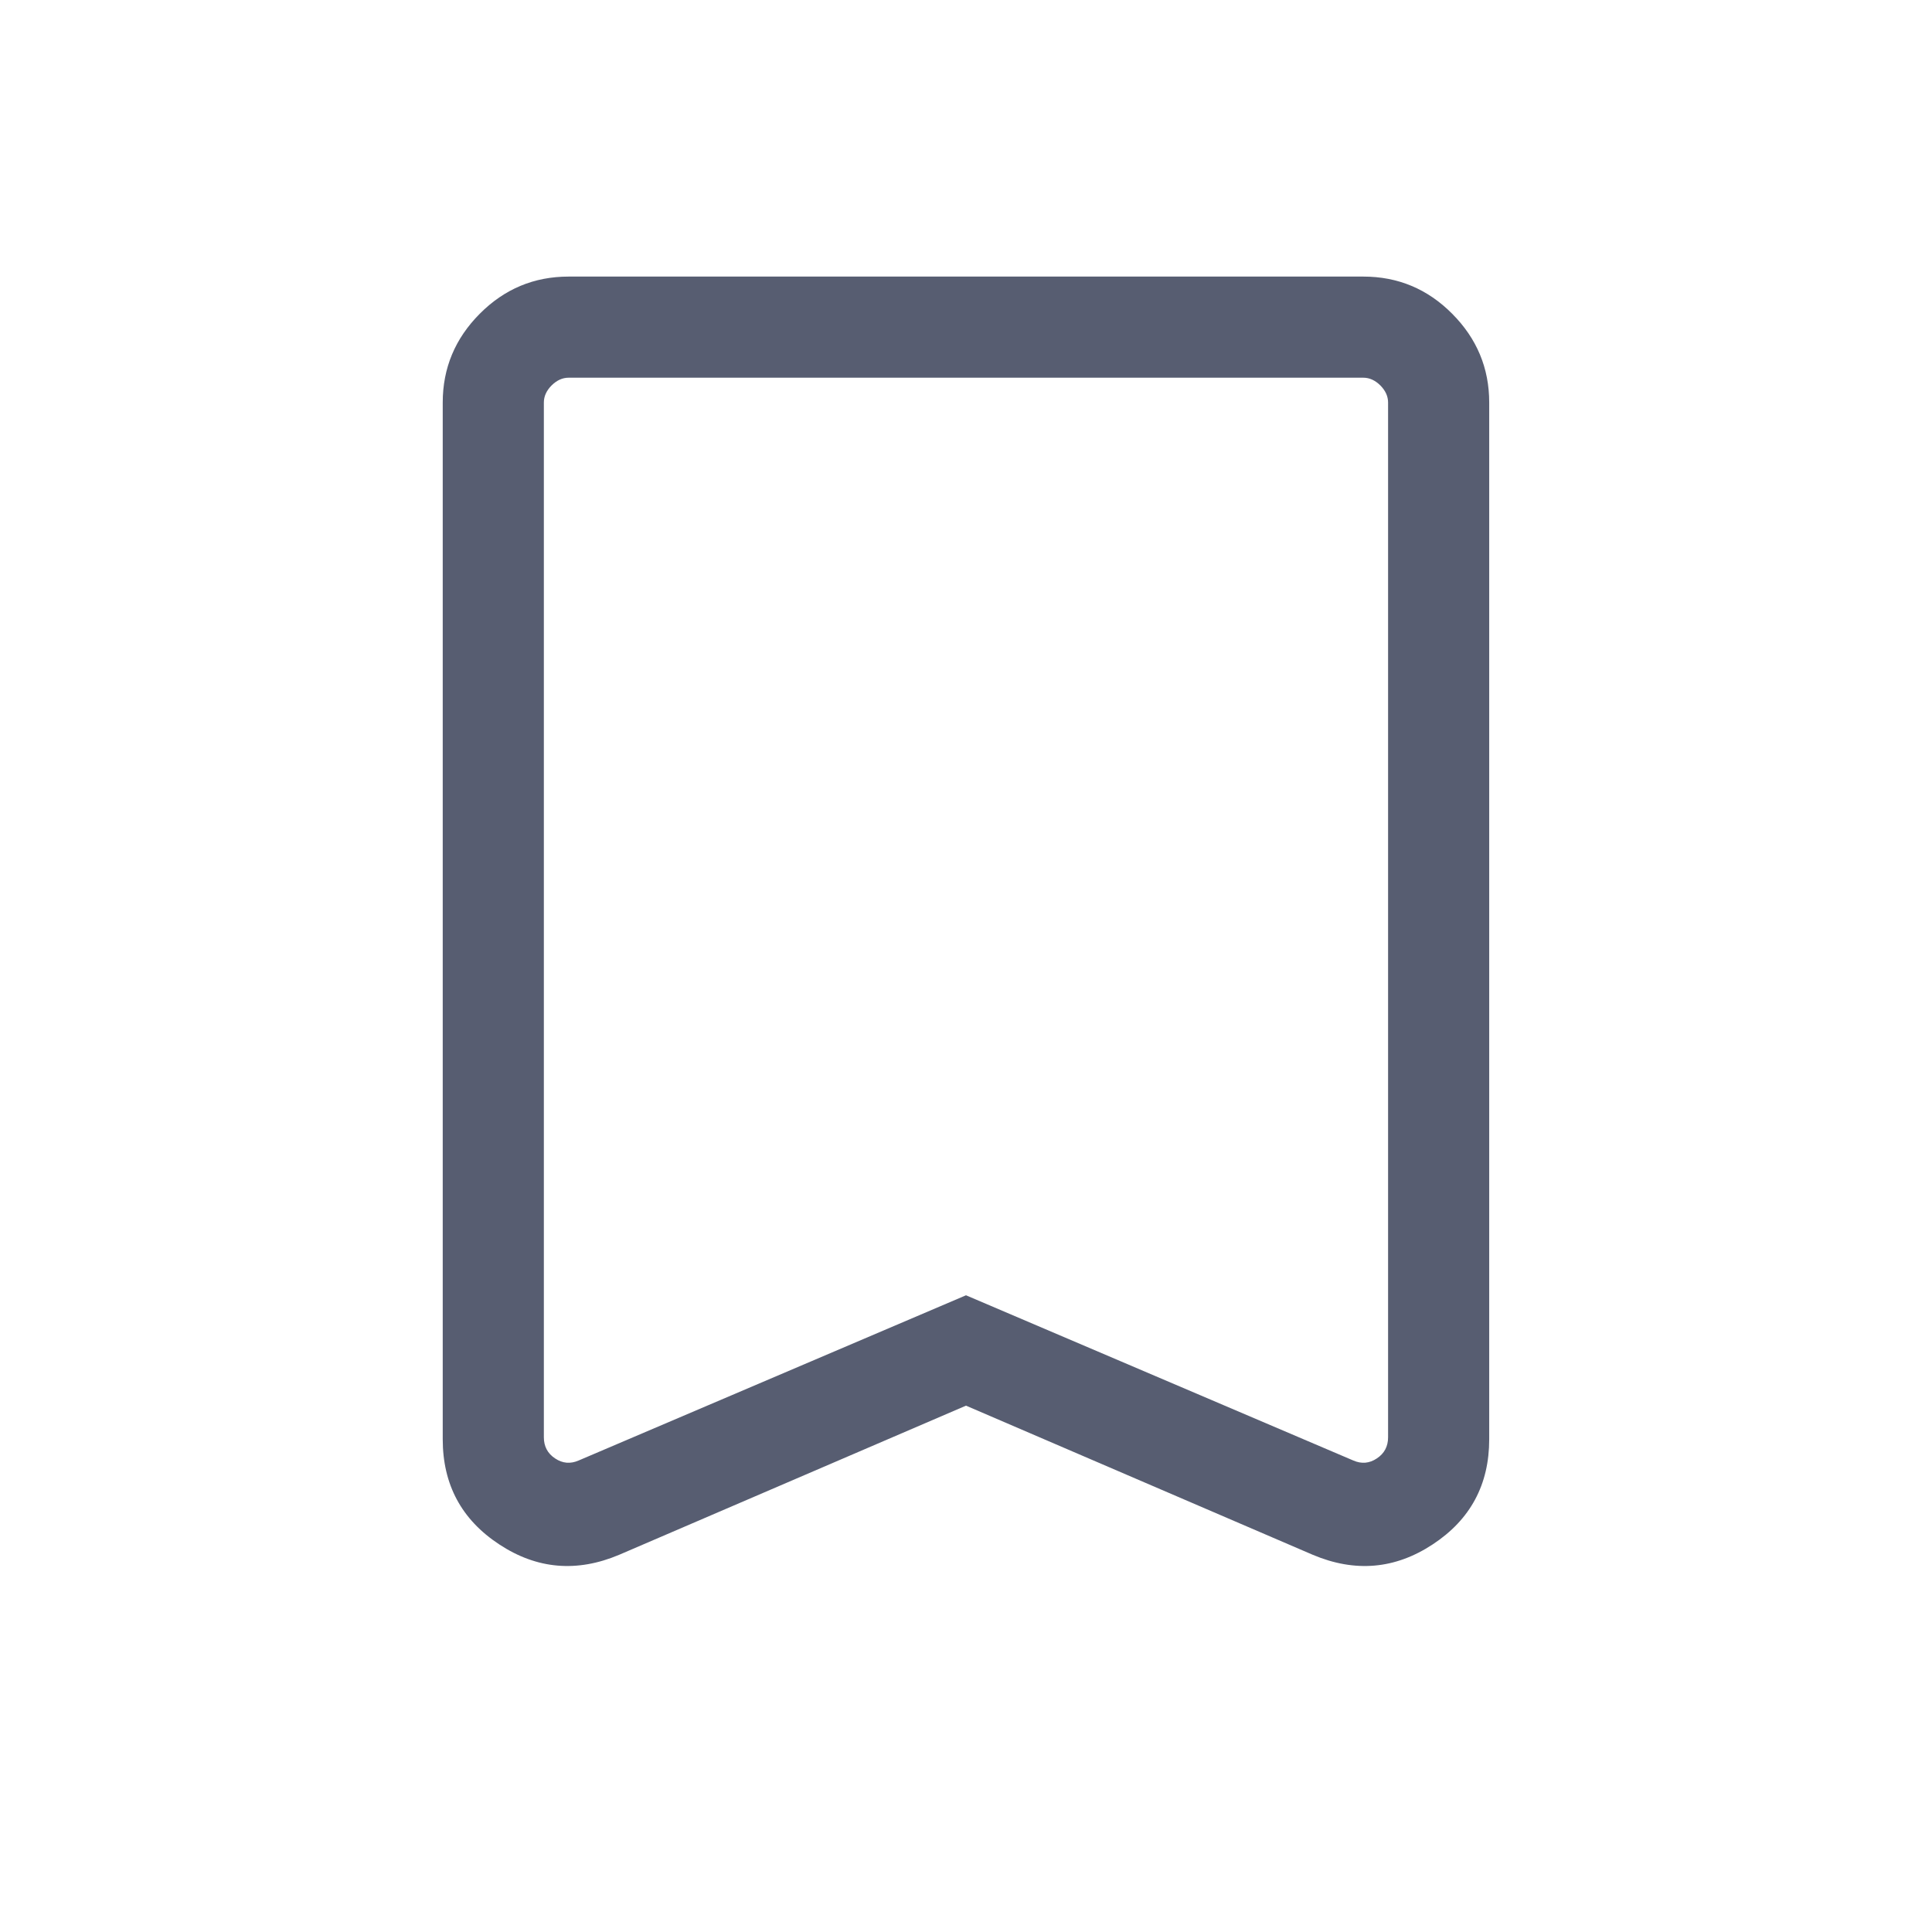
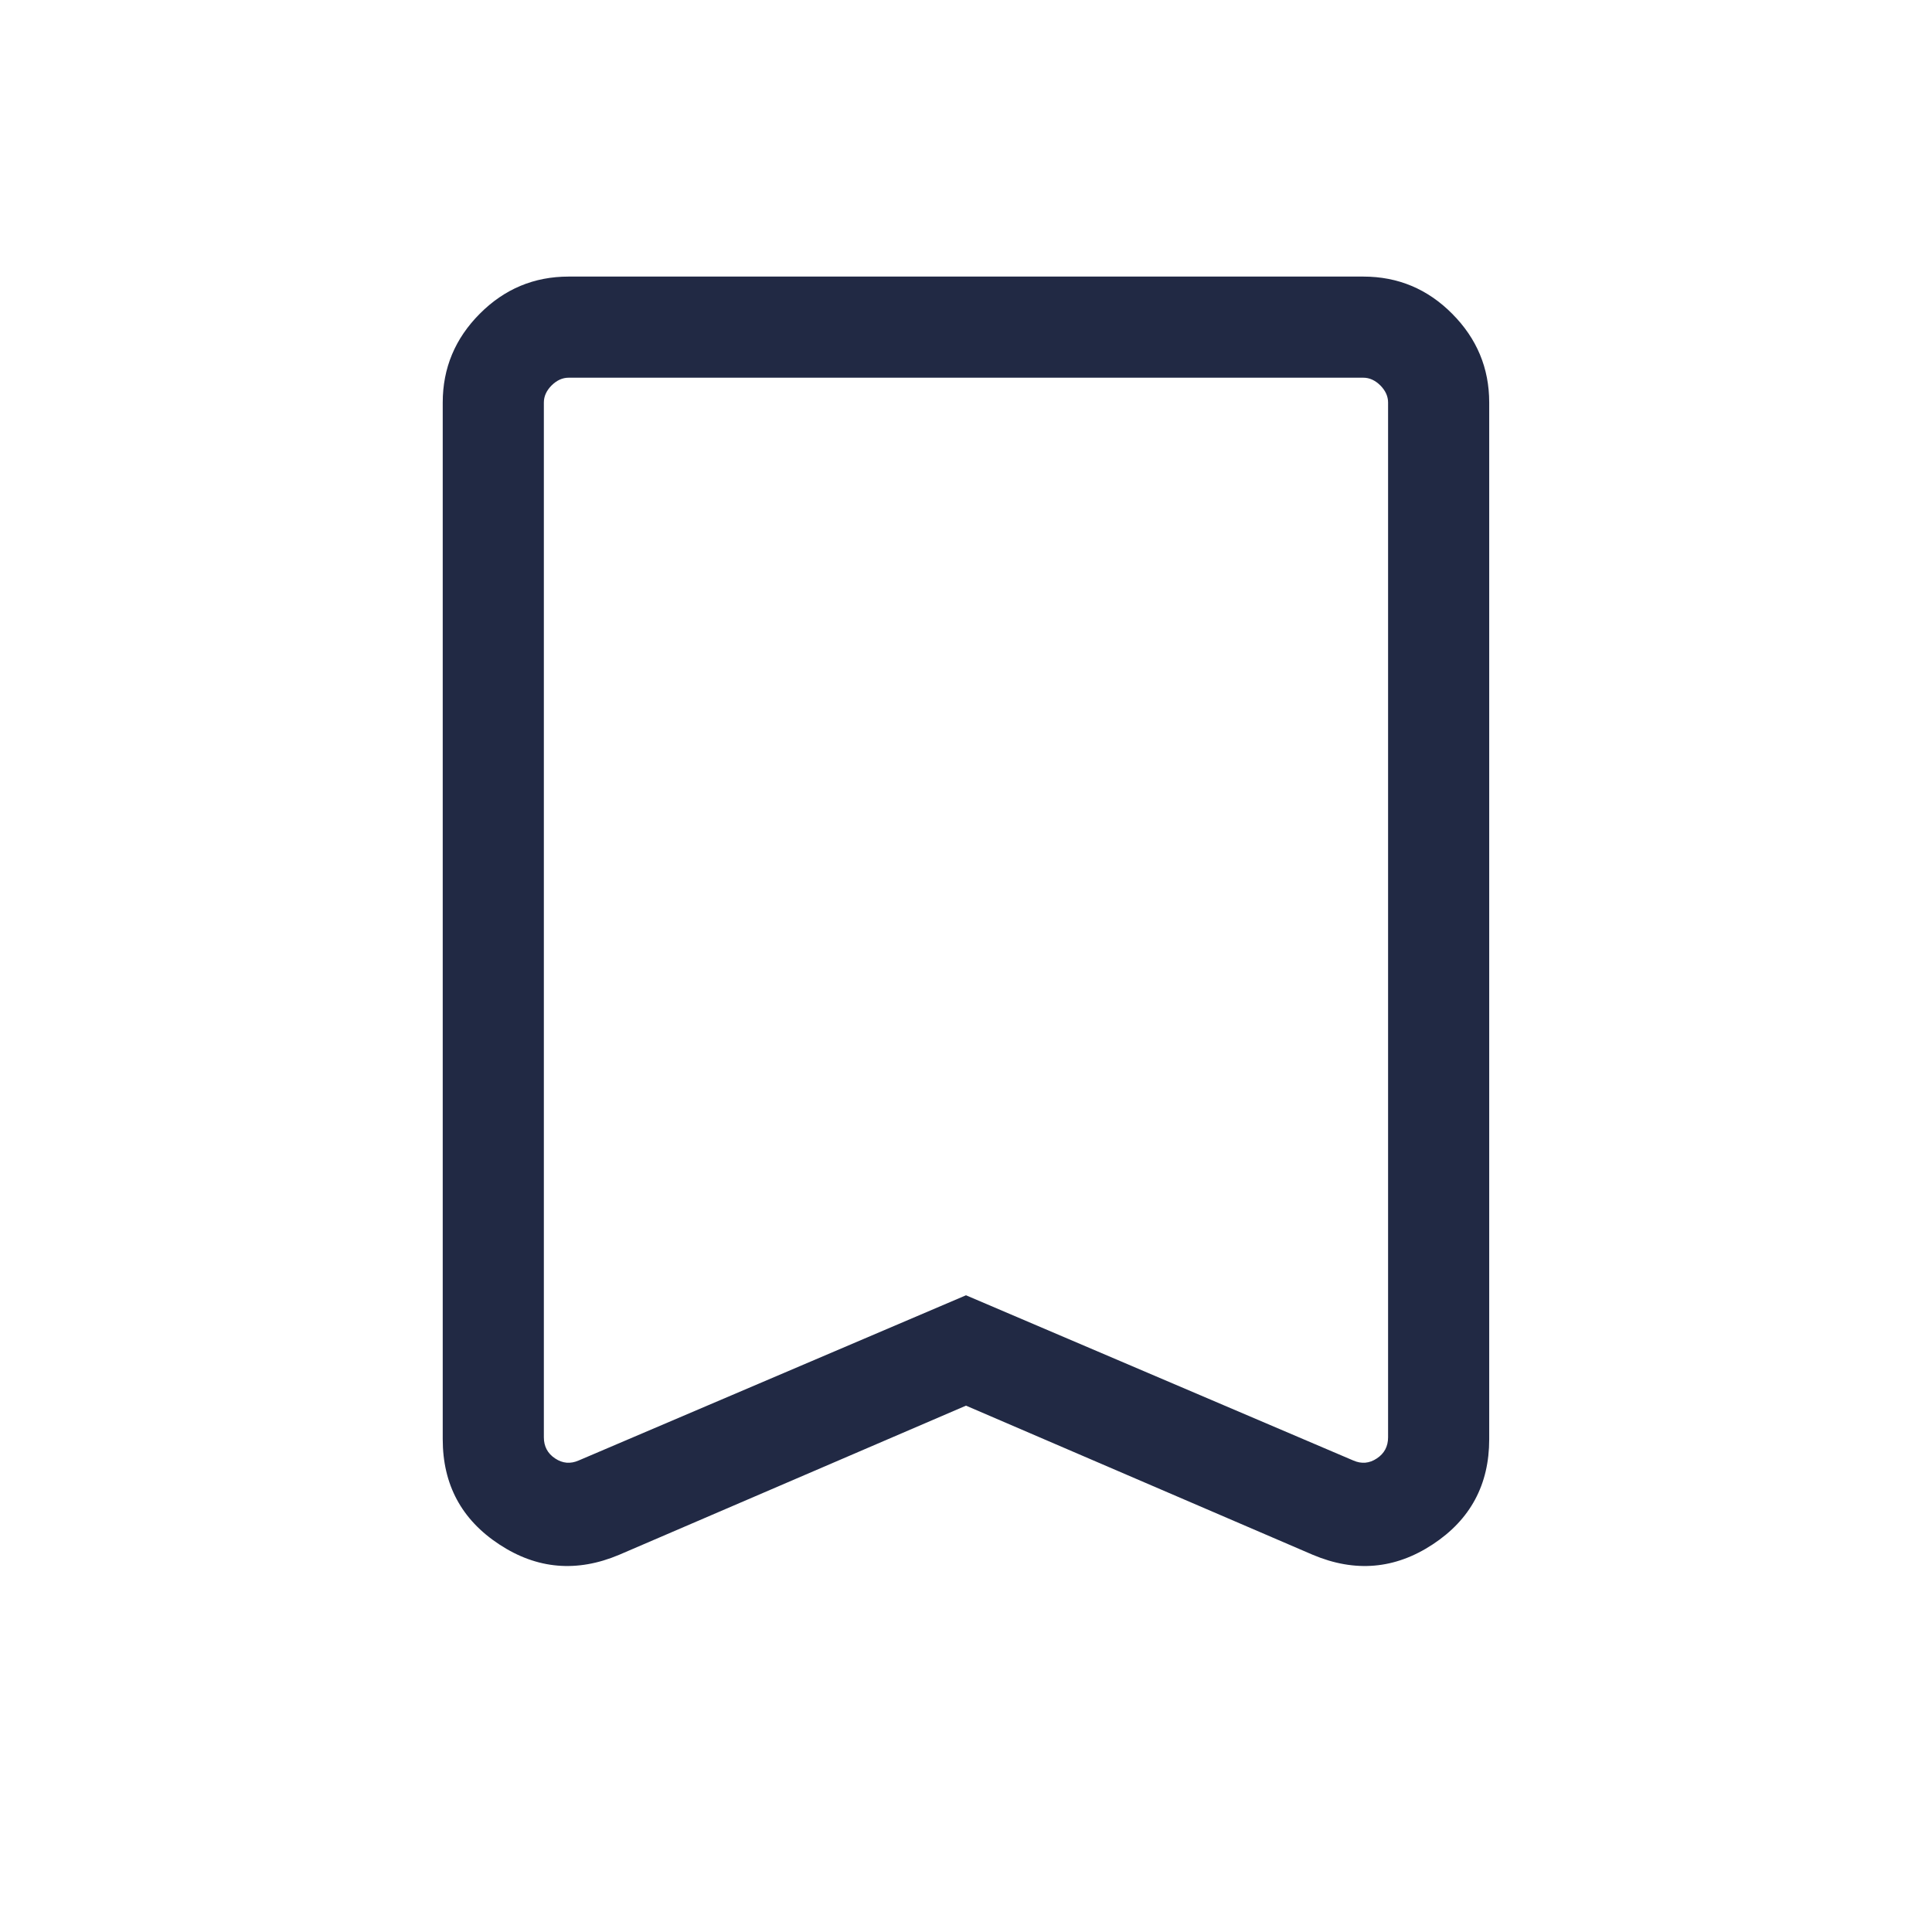
<svg xmlns="http://www.w3.org/2000/svg" width="32" height="32" viewBox="0 0 32 32" fill="none">
-   <mask id="mask0_6075_15150" style="mask-type:alpha" maskUnits="userSpaceOnUse" x="0" y="0" width="32" height="32">
+   <mask id="mask0_6073_353781" style="mask-type:alpha" maskUnits="userSpaceOnUse" x="0" y="0" width="32" height="32">
    <rect width="32" height="32" fill="#D9D9D9" />
  </mask>
-   <g mask="url(#mask0_6075_15150)">
-     <path d="M16 23.282L10.256 25.752C9.555 26.048 8.893 25.991 8.269 25.58C7.645 25.17 7.333 24.59 7.333 23.838V6.667C7.333 6.098 7.537 5.608 7.946 5.197C8.355 4.786 8.845 4.581 9.418 4.581H22.581C23.154 4.581 23.645 4.786 24.053 5.197C24.462 5.608 24.666 6.098 24.666 6.667V23.838C24.666 24.59 24.354 25.17 23.73 25.58C23.106 25.991 22.444 26.048 21.743 25.752L16 23.282ZM16 21.454L22.414 24.19C22.551 24.25 22.681 24.239 22.805 24.156C22.929 24.074 22.991 23.957 22.991 23.806V6.667C22.991 6.564 22.948 6.47 22.863 6.384C22.777 6.299 22.683 6.256 22.581 6.256H9.418C9.316 6.256 9.222 6.299 9.136 6.384C9.051 6.47 9.008 6.564 9.008 6.667V23.806C9.008 23.957 9.07 24.074 9.194 24.156C9.318 24.239 9.448 24.25 9.585 24.19L16 21.454Z" fill="#575D71" />
+   <g mask="url(#mask0_6073_353781)">
+     <path d="M16 23.282L10.256 25.752C9.555 26.048 8.893 25.991 8.269 25.58C7.645 25.17 7.333 24.59 7.333 23.838V6.667C7.333 6.098 7.537 5.608 7.946 5.197C8.355 4.786 8.845 4.581 9.418 4.581H22.581C23.154 4.581 23.645 4.786 24.053 5.197C24.462 5.608 24.666 6.098 24.666 6.667V23.838C24.666 24.59 24.354 25.17 23.73 25.58C23.106 25.991 22.444 26.048 21.743 25.752L16 23.282ZM16 21.454L22.414 24.19C22.551 24.25 22.681 24.239 22.805 24.156C22.929 24.074 22.991 23.957 22.991 23.806V6.667C22.991 6.564 22.948 6.47 22.863 6.384C22.777 6.299 22.683 6.256 22.581 6.256H9.418C9.316 6.256 9.222 6.299 9.136 6.384C9.051 6.47 9.008 6.564 9.008 6.667V23.806C9.008 23.957 9.07 24.074 9.194 24.156C9.318 24.239 9.448 24.25 9.585 24.19L16 21.454Z" fill="#212944" />
  </g>
</svg>
